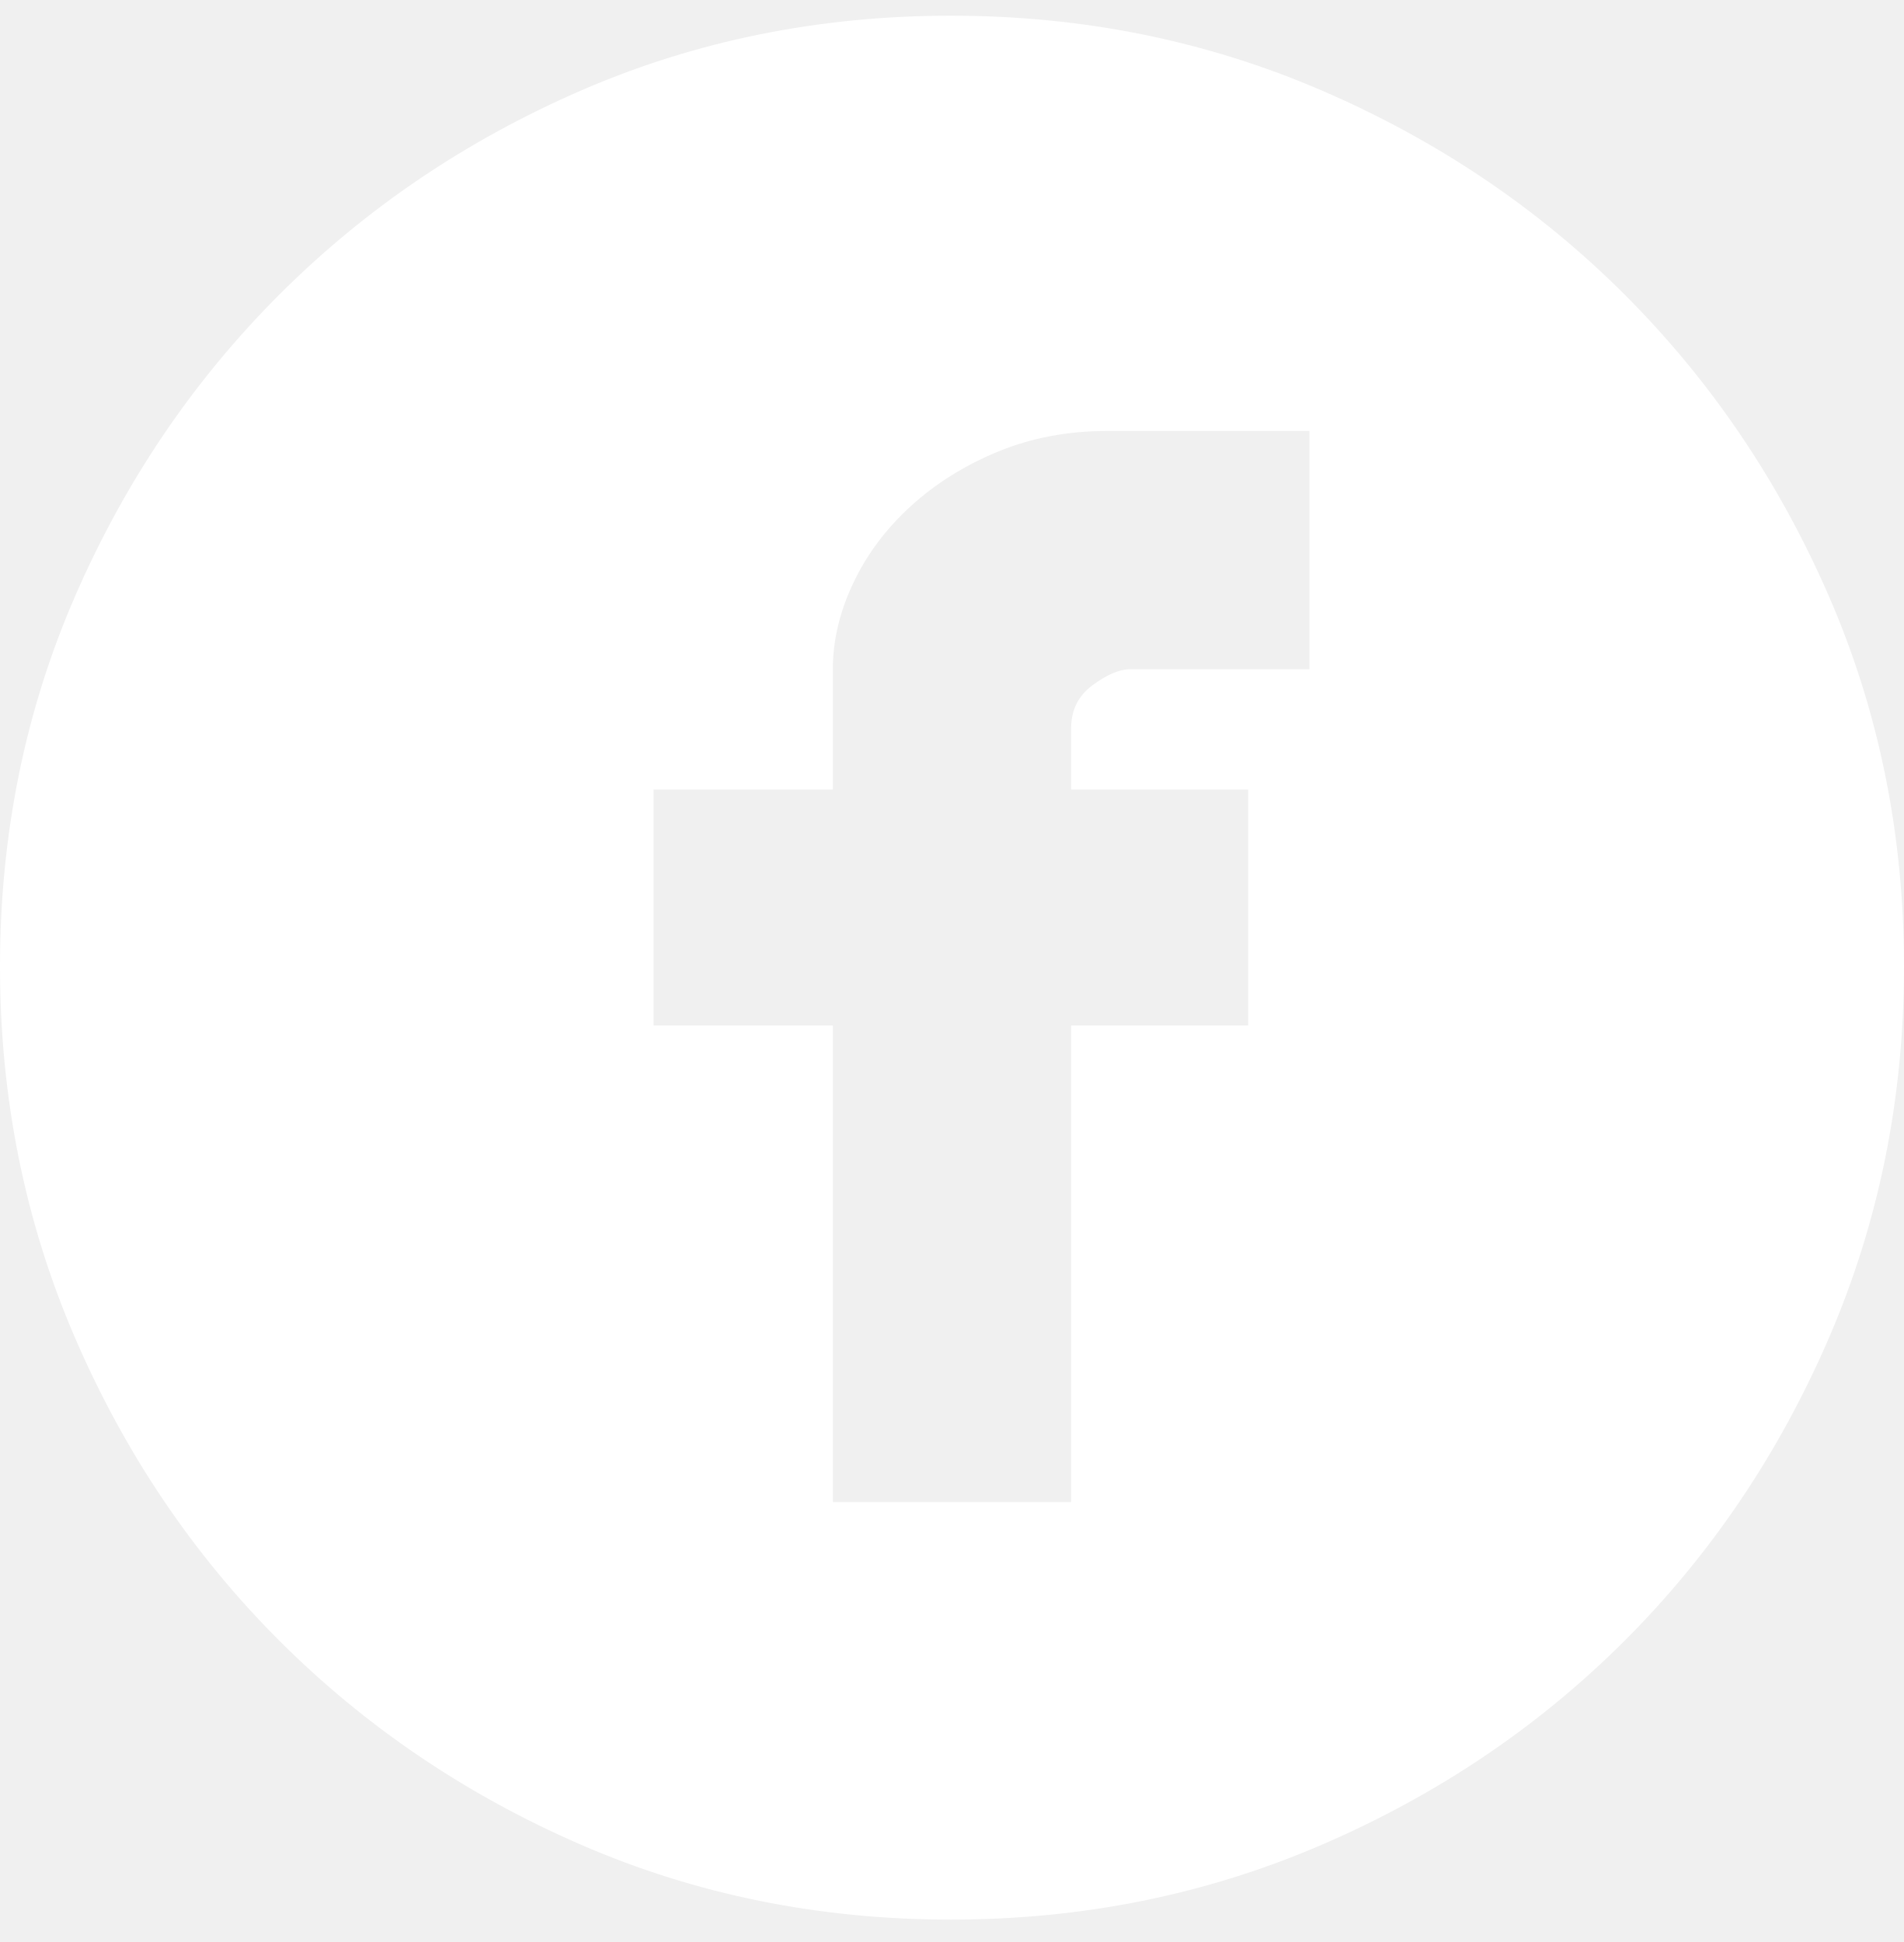
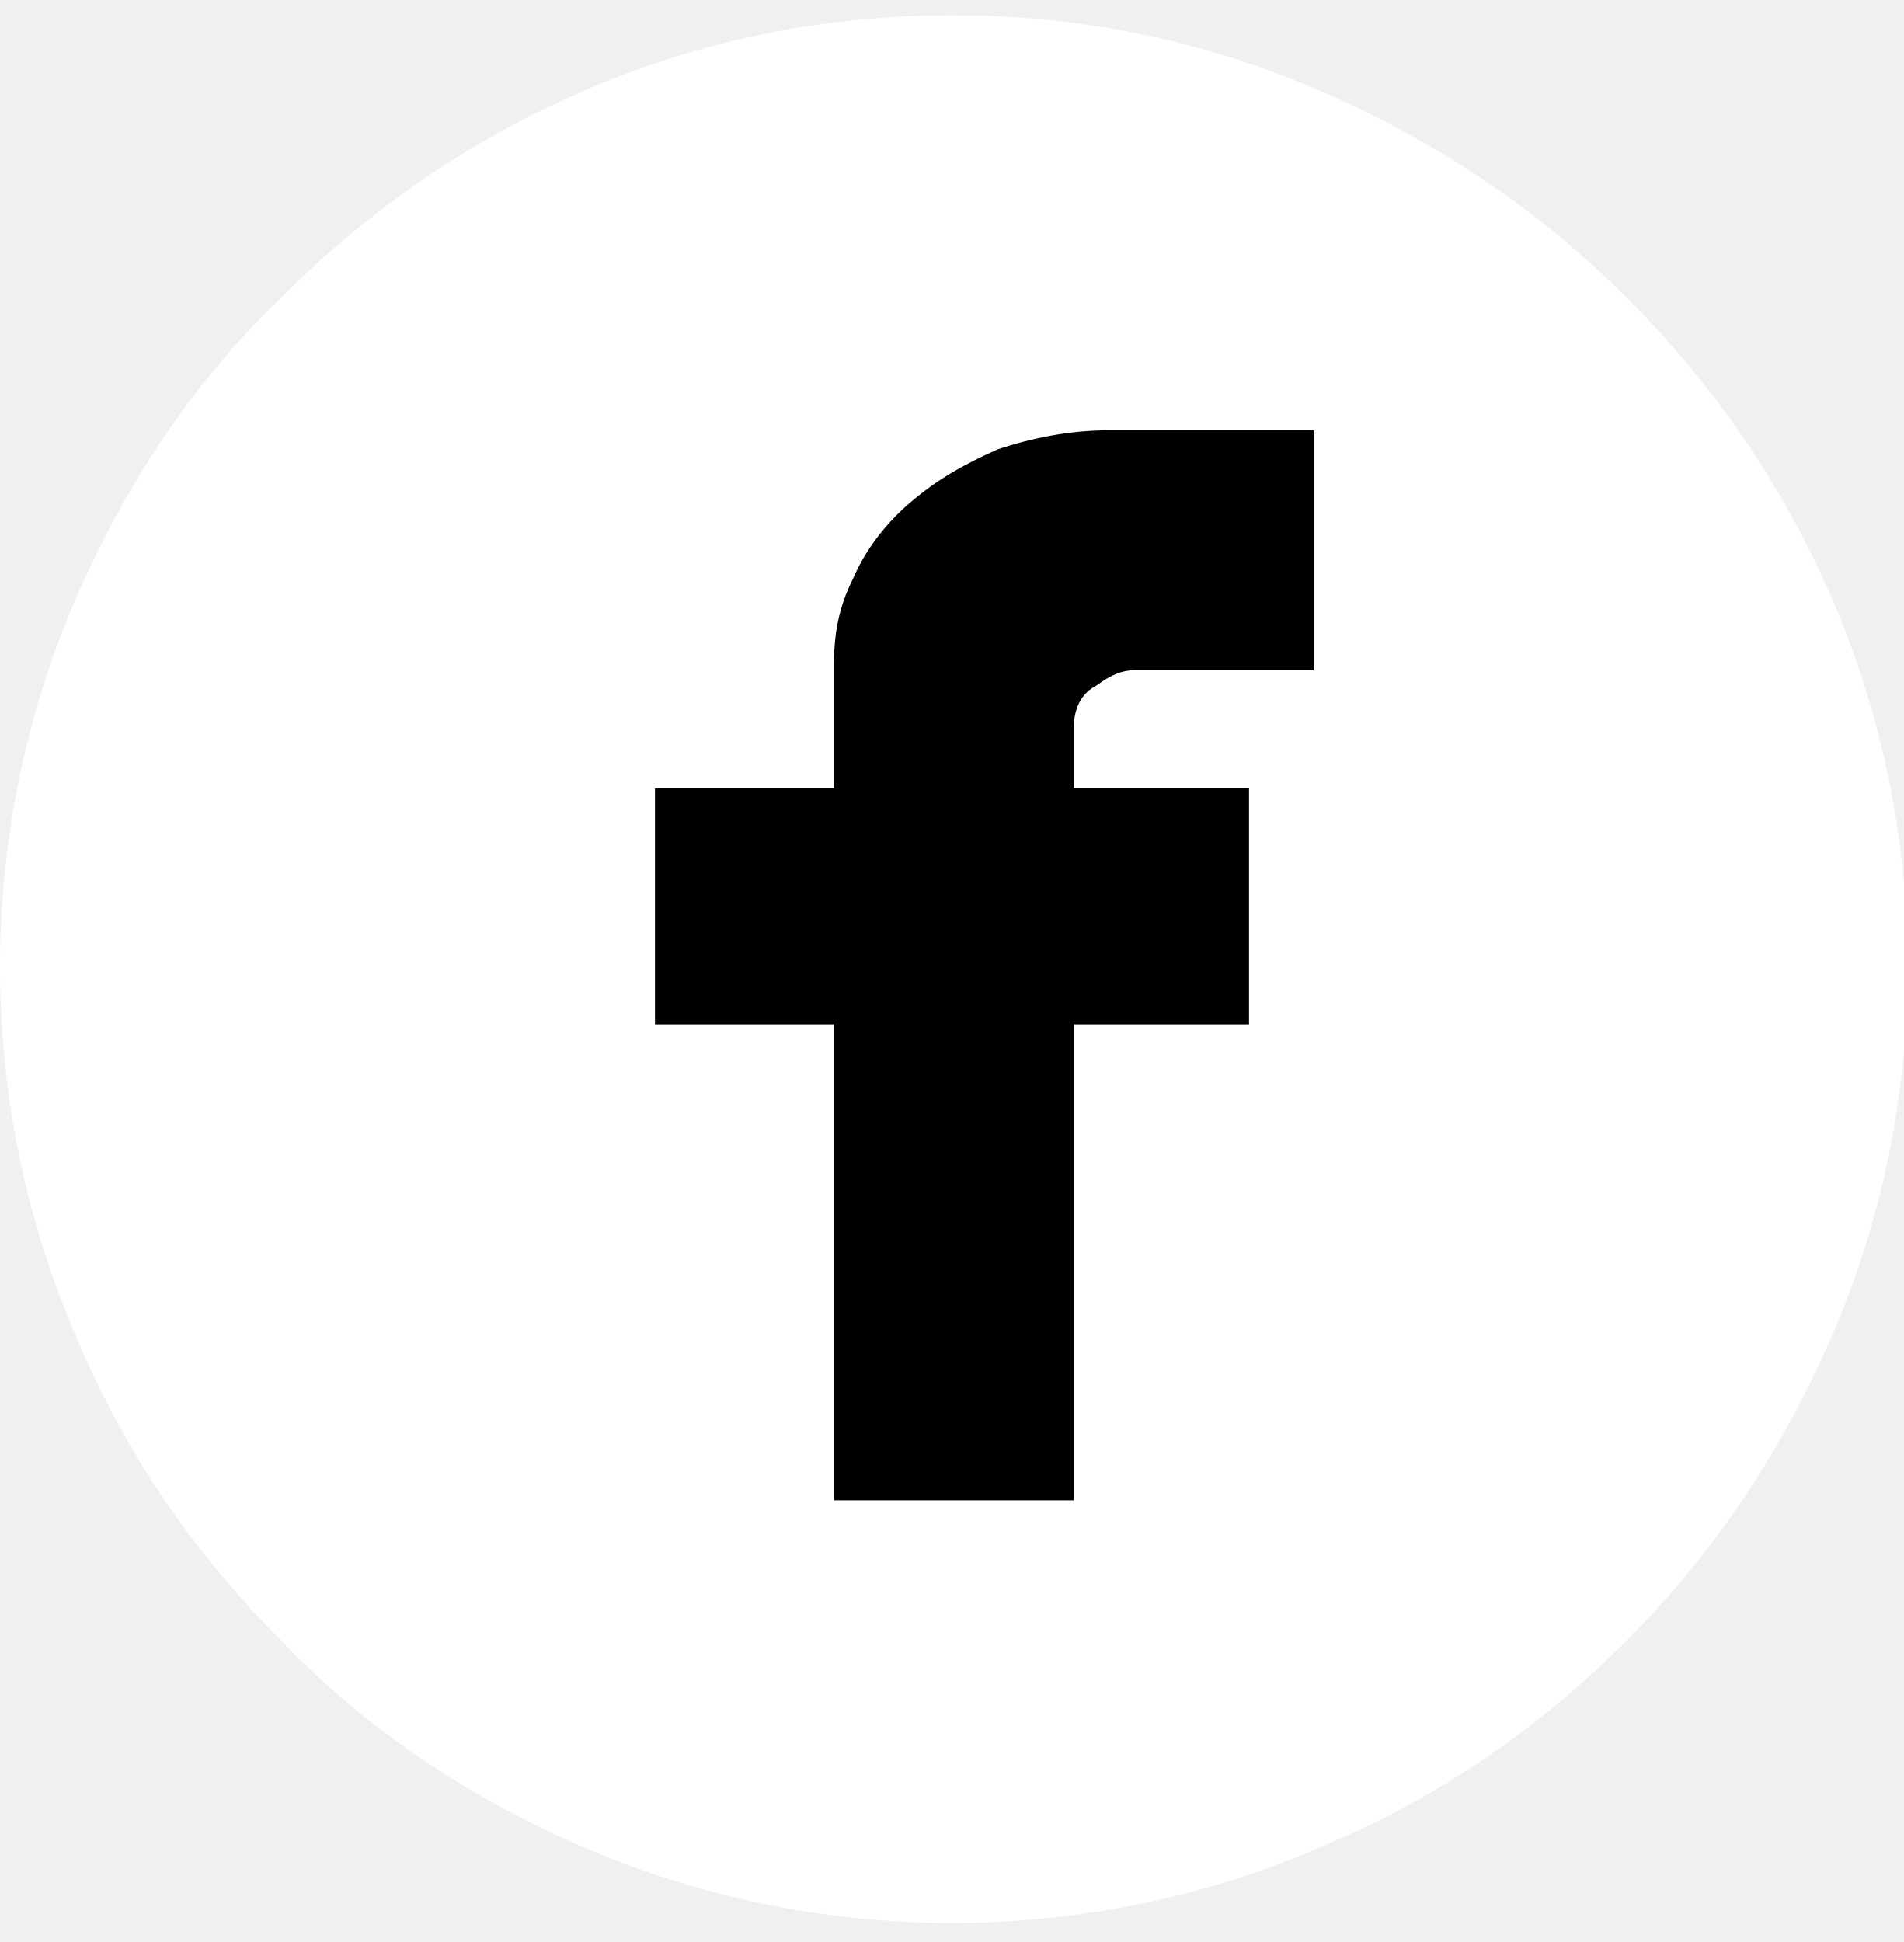
- <svg xmlns="http://www.w3.org/2000/svg" width="50" height="51" viewBox="0 0 50 51" fill="none">
-   <g id="ð¦ icon &quot;circle facebook&quot;">
-     <path id="Vector" d="M24.97 0.412C28.427 0.412 31.675 1.067 34.714 2.378C37.753 3.69 40.405 5.477 42.67 7.742C44.934 10.007 46.722 12.649 48.033 15.668C49.344 18.688 50 21.926 50 25.382C50 28.839 49.344 32.087 48.033 35.126C46.722 38.165 44.934 40.817 42.67 43.082C40.405 45.346 37.753 47.134 34.714 48.445C31.675 49.756 28.427 50.412 24.97 50.412C21.514 50.412 18.276 49.756 15.256 48.445C12.237 47.134 9.595 45.346 7.33 43.082C5.066 40.817 3.278 38.165 1.967 35.126C0.656 32.087 0 28.839 0 25.382C0 21.926 0.656 18.688 1.967 15.668C3.278 12.649 5.066 10.007 7.33 7.742C9.595 5.477 12.237 3.69 15.256 2.378C18.276 1.067 21.514 0.412 24.97 0.412ZM34.386 11.318H29.082C28.049 11.318 27.096 11.496 26.222 11.854C25.348 12.212 24.583 12.688 23.927 13.284C23.272 13.88 22.765 14.556 22.408 15.311C22.05 16.065 21.871 16.82 21.871 17.575V20.734H17.163V26.931H21.871V39.446H28.129V26.931H32.777V20.734H28.129V19.125C28.129 18.648 28.317 18.27 28.695 17.992C29.072 17.714 29.4 17.575 29.678 17.575H34.386V11.318Z" fill="white" />
-   </g>
+ <svg xmlns="http://www.w3.org/2000/svg" version="1.1" id="Слой_1" x="0px" y="0px" viewBox="0 0 50 51" style="enable-background:new 0 0 50 51;" xml:space="preserve">
+   <style type="text/css">
+ 	.st0{fill:#FFFFFF;}
+ </style>
+   <path class="st0" d="M25,0.4c3.5,0,6.7,0.7,9.7,2c3,1.3,5.7,3.1,8,5.4c2.3,2.3,4.1,4.9,5.4,7.9c1.3,3,2,6.3,2,9.7s-0.7,6.7-2,9.7  c-1.3,3-3.1,5.7-5.4,8s-4.9,4.1-8,5.4c-3,1.3-6.3,2-9.7,2s-6.7-0.7-9.7-2c-3-1.3-5.7-3.1-7.9-5.4c-2.3-2.3-4.1-4.9-5.4-8  c-1.3-3-2-6.3-2-9.7s0.7-6.7,2-9.7c1.3-3,3.1-5.7,5.4-7.9c2.3-2.3,4.9-4.1,7.9-5.4C18.3,1.1,21.5,0.4,25,0.4z" />
+   <path d="M34.4,11.3h-5.3c-1,0-2,0.2-2.9,0.5c-0.9,0.4-1.6,0.8-2.3,1.4c-0.7,0.6-1.2,1.3-1.5,2c-0.4,0.8-0.5,1.5-0.5,2.3v3.2h-4.7  v6.2h4.7v12.5h6.3V26.9h4.6v-6.2h-4.6v-1.6c0-0.5,0.2-0.9,0.6-1.1c0.4-0.3,0.7-0.4,1-0.4h4.7V11.3z" />
</svg>
